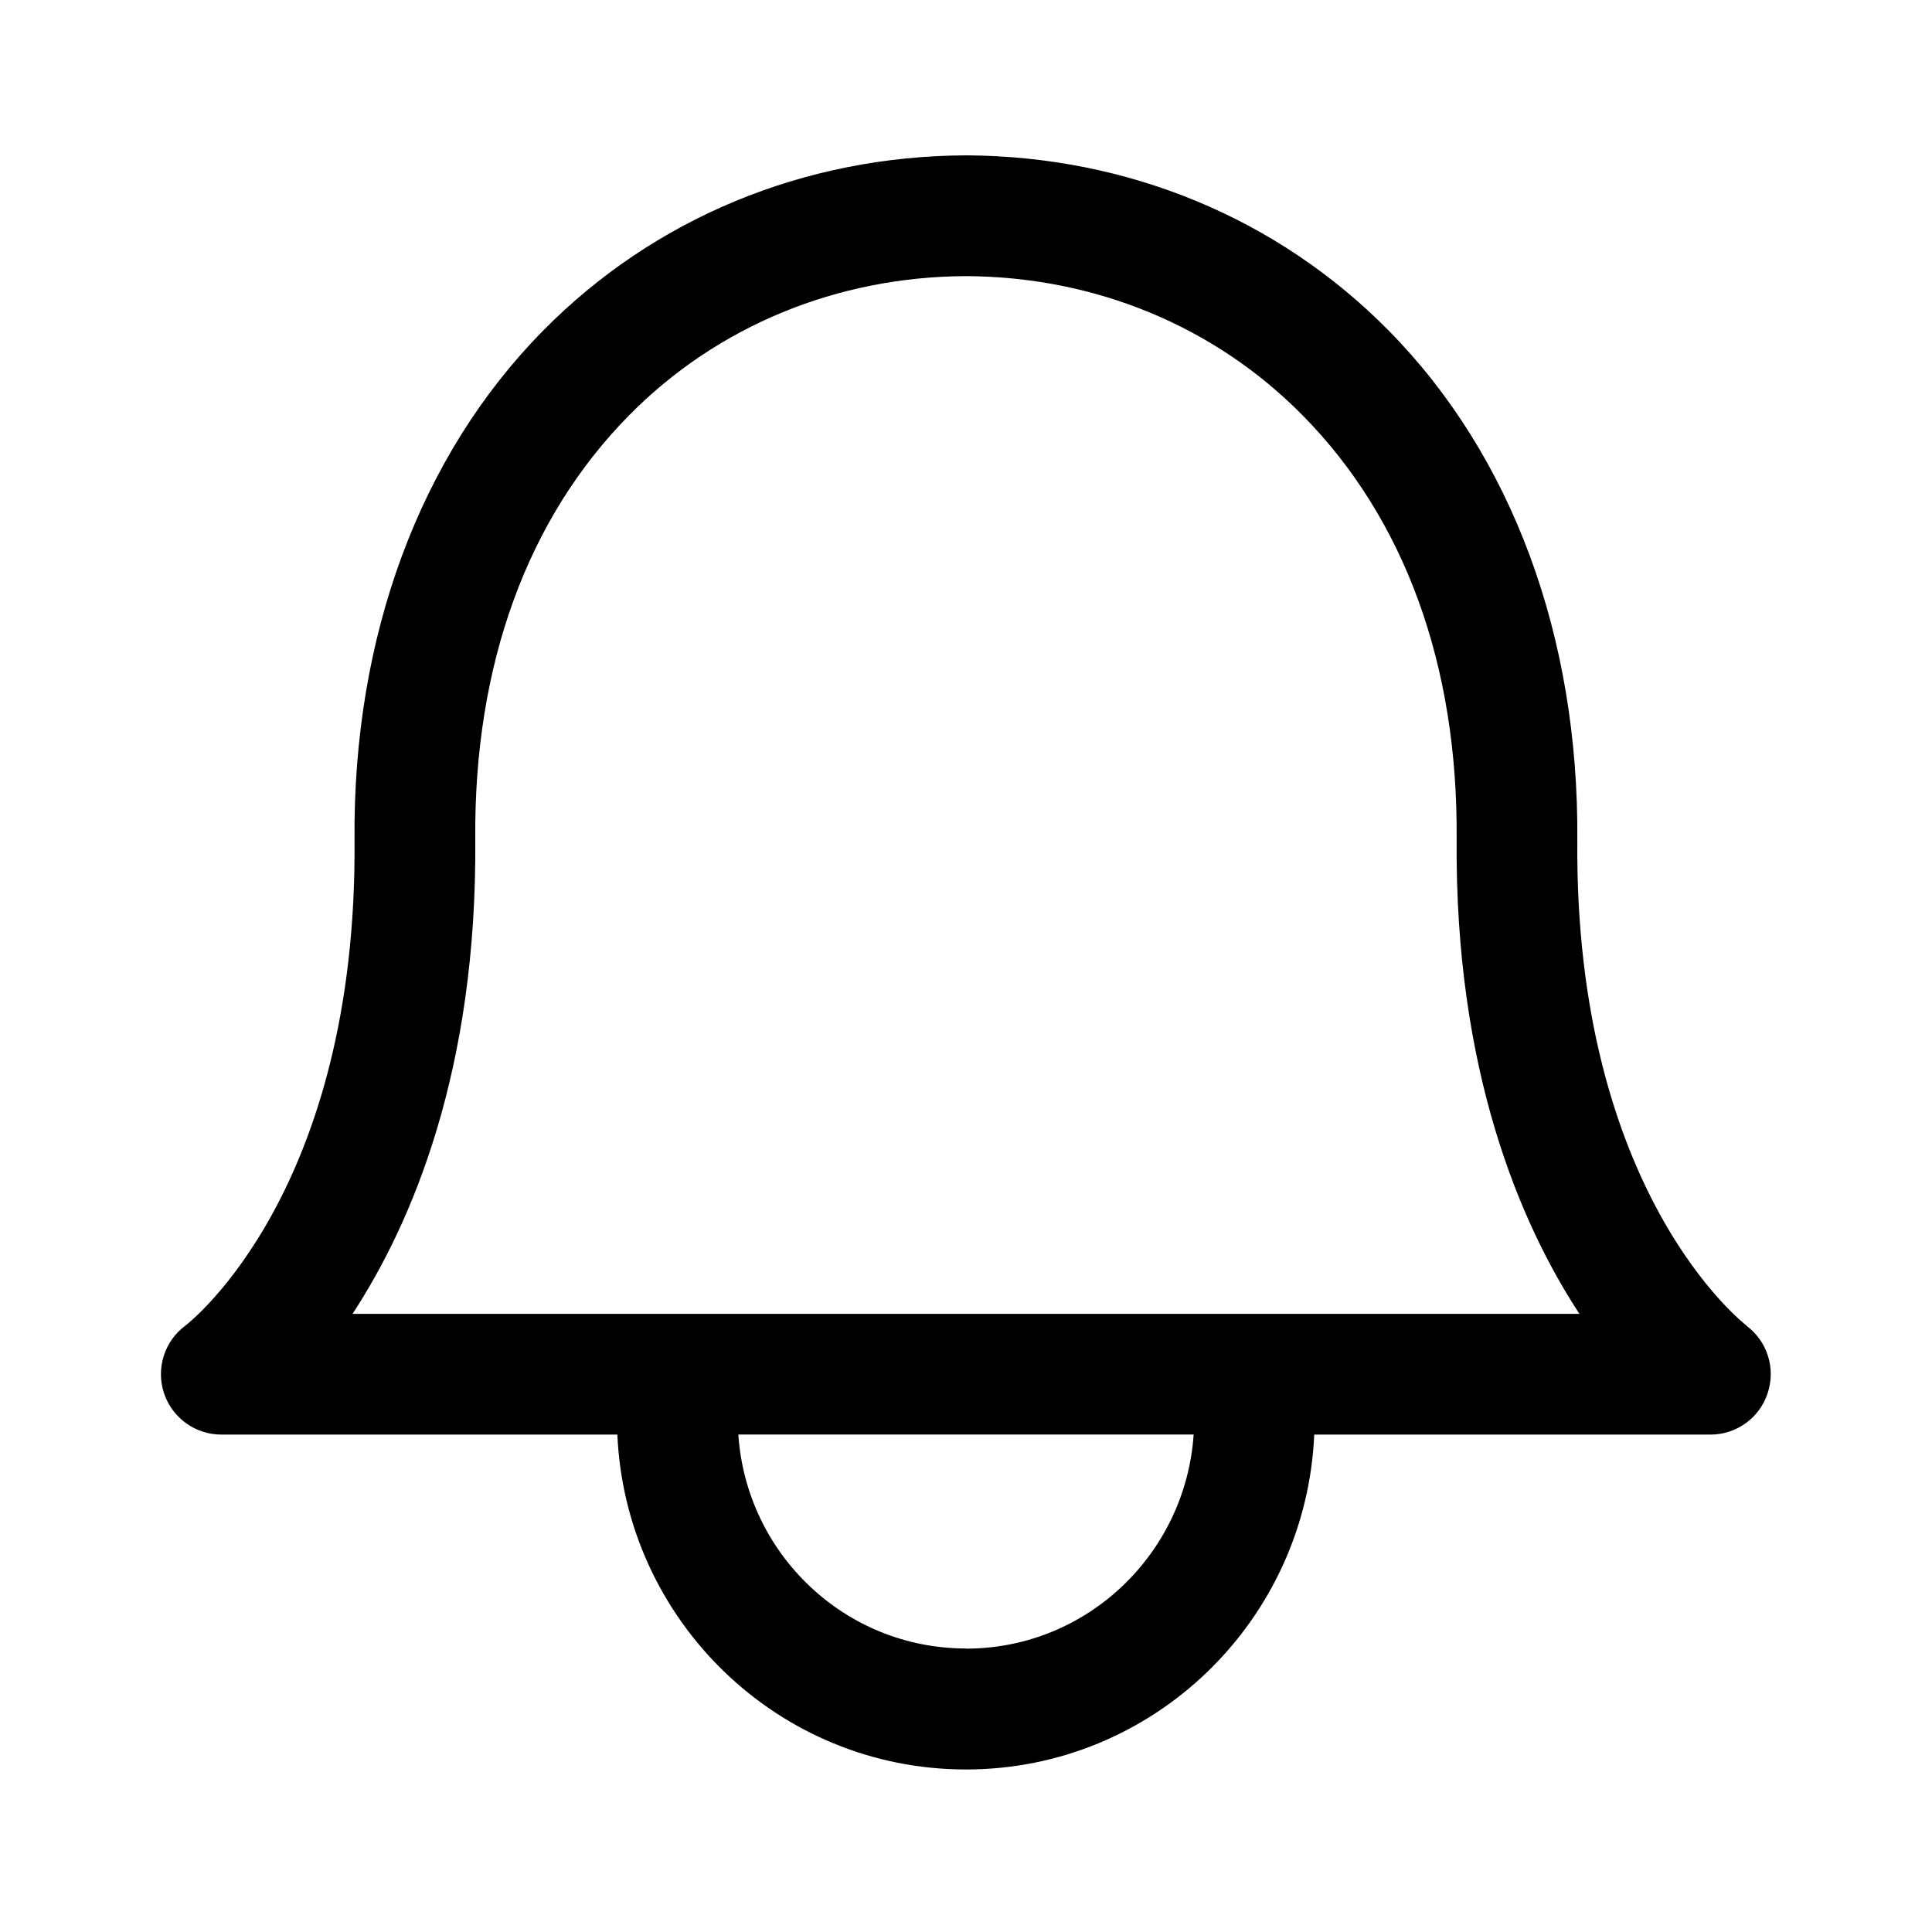
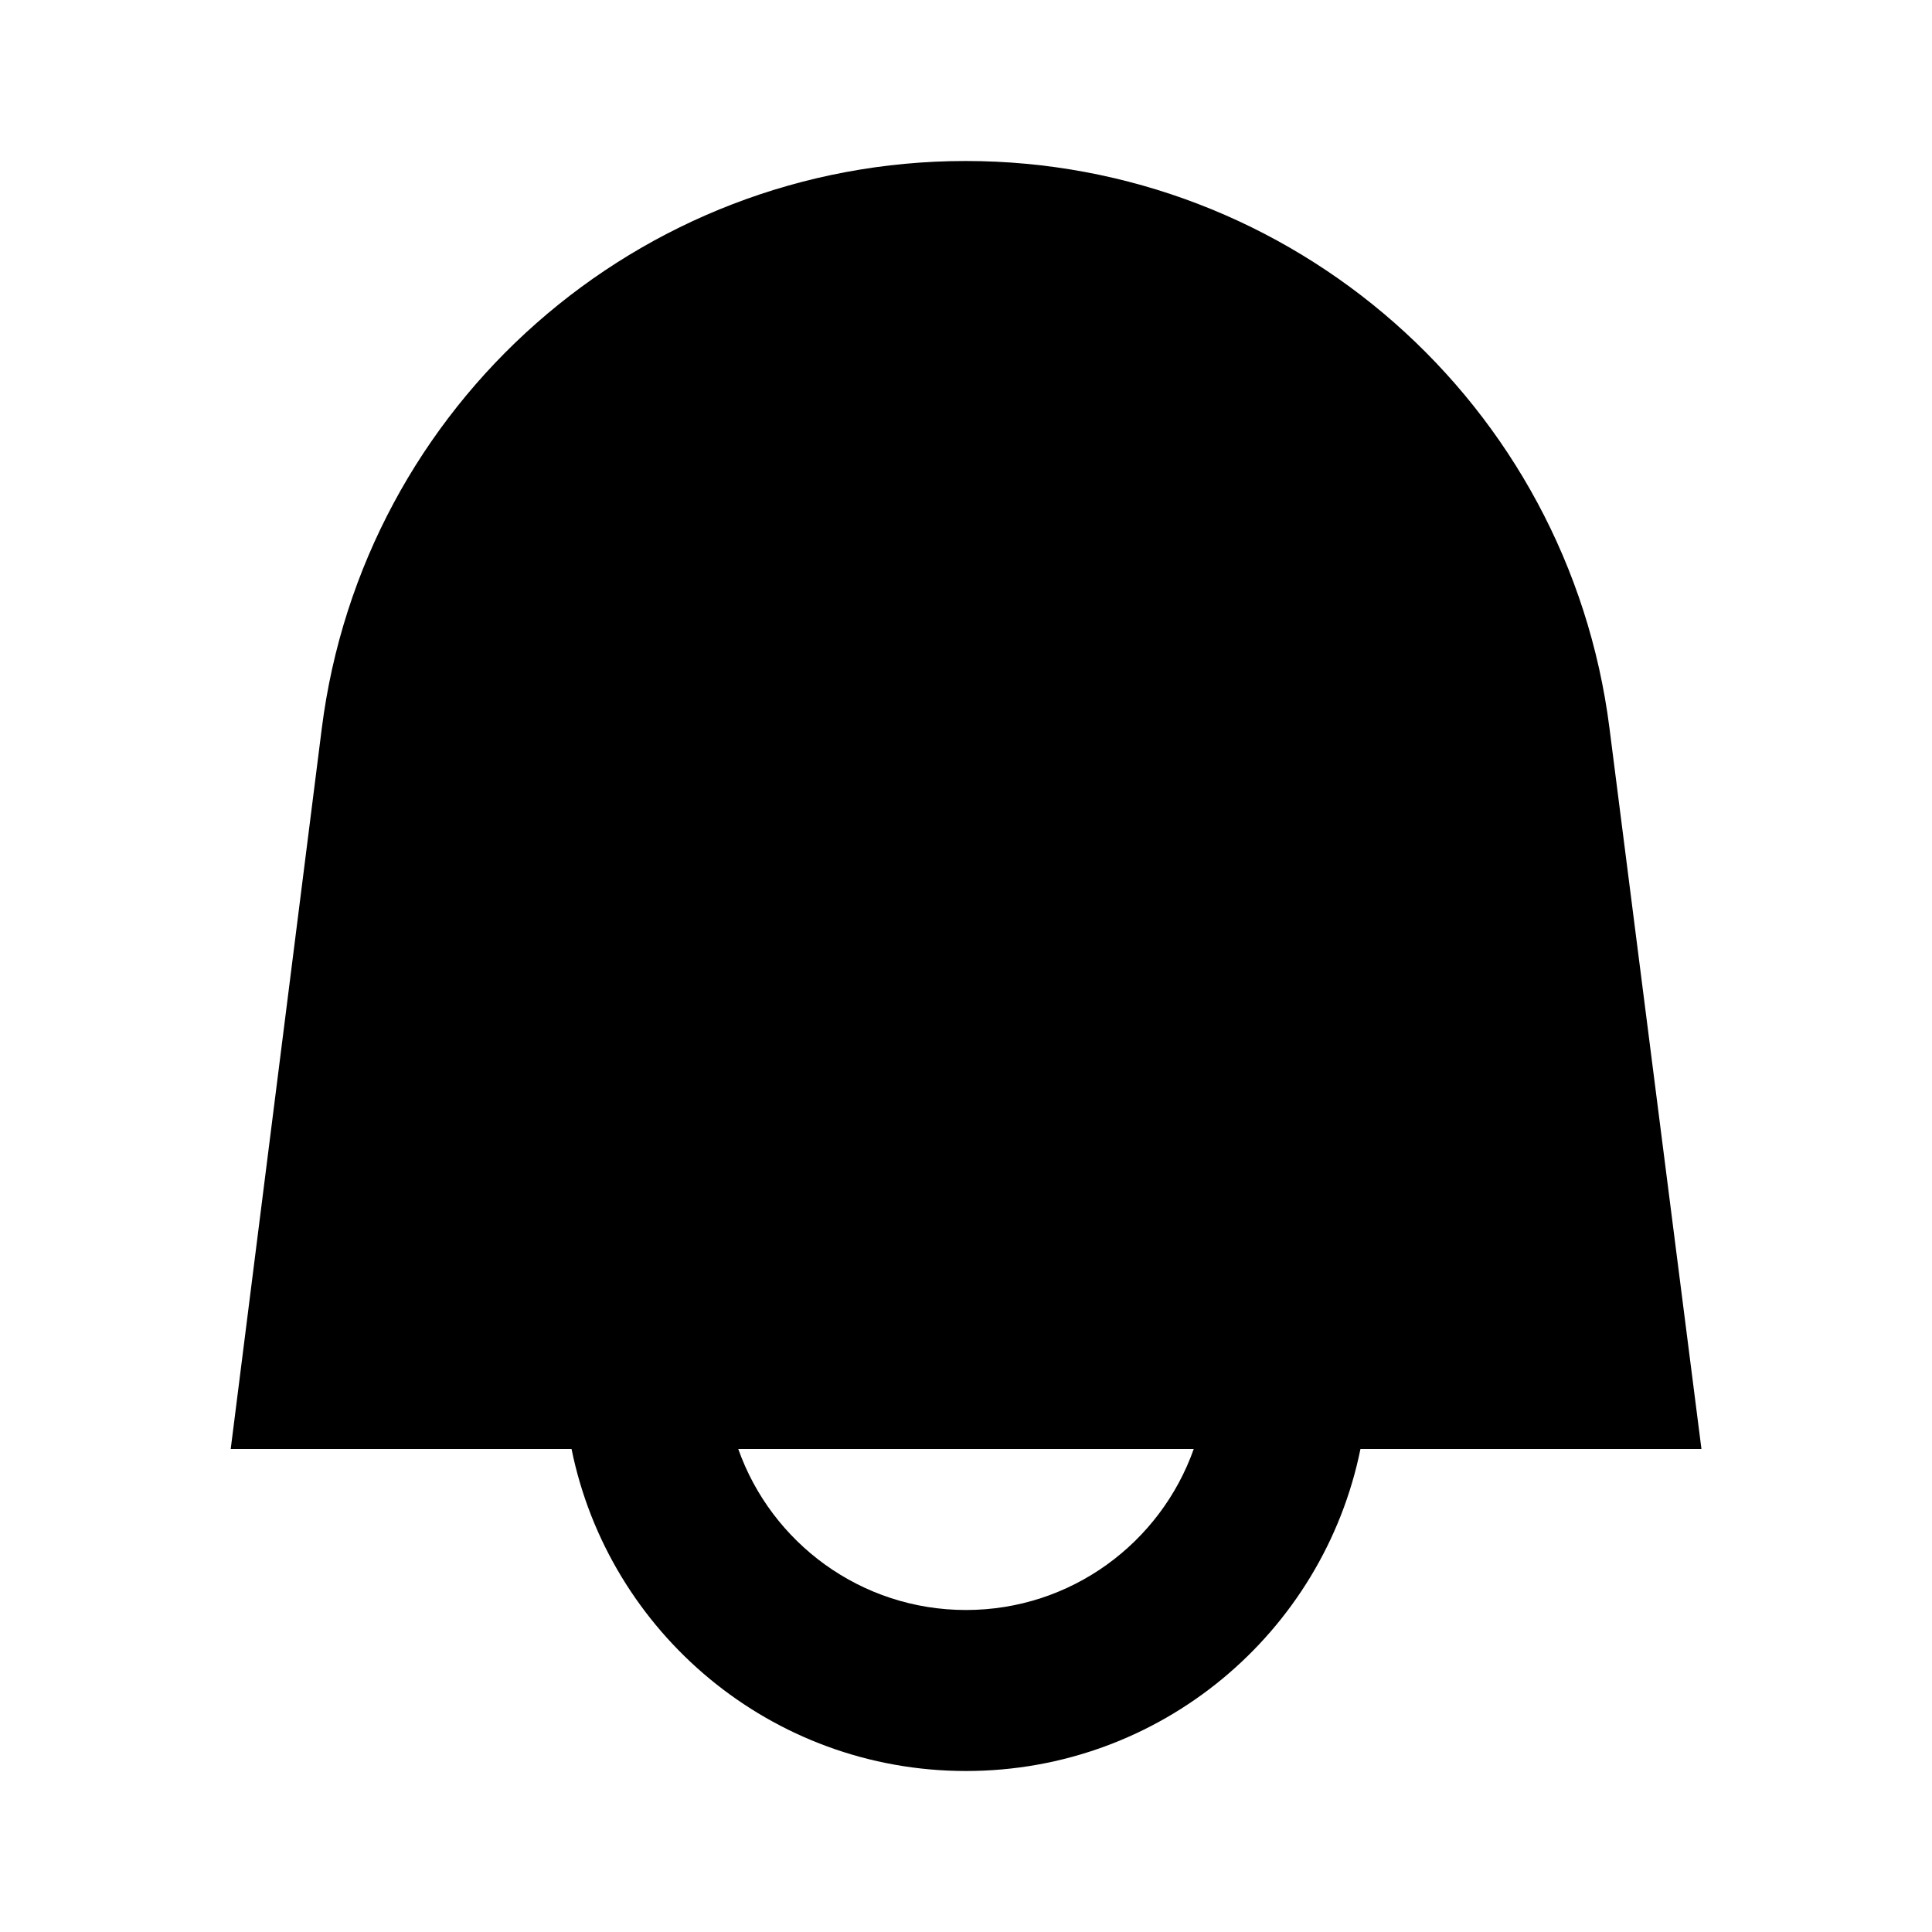
- <svg viewBox="0 0 24 24" aria-hidden="true" class="r-jwli3a r-4qtqp9 r-yyyyoo r-lwhw9o r-dnmrzs r-bnwqim r-1plcrui r-lrvibr">
+ <svg viewBox="0 0 24 24" aria-hidden="true">
  <g>
-     <path d="M21.697 16.468c-.02-.016-2.14-1.64-2.103-6.03.02-2.532-.812-4.782-2.347-6.335C15.872 2.71 14.01 1.94 12.005 1.93h-.013c-2.004.01-3.866.78-5.242 2.174-1.534 1.553-2.368 3.802-2.346 6.334.037 4.33-2.02 5.967-2.102 6.03-.26.193-.366.53-.265.838.102.308.39.515.712.515h4.92c.102 2.31 1.997 4.16 4.33 4.16s4.226-1.85 4.327-4.16h4.922c.322 0 .61-.206.71-.514.103-.307-.003-.645-.263-.838zM12 20.478c-1.505 0-2.73-1.177-2.828-2.658h5.656c-.1 1.48-1.323 2.66-2.828 2.66zM4.38 16.32c.74-1.132 1.548-3.028 1.524-5.896-.018-2.16.644-3.982 1.913-5.267C8.91 4.05 10.397 3.437 12 3.43c1.603.008 3.087.62 4.18 1.728 1.27 1.285 1.933 3.106 1.915 5.267-.024 2.868.785 4.765 1.525 5.896H4.38z" />
+     <path d="M11.996 2c-4.062 0-7.49 3.021-7.999 7.051L2.866 18H7.1c.463 2.282 2.481 4 4.9 4s4.437-1.718 4.9-4h4.236l-1.143-8.958C19.48 5.017 16.054 2 11.996 2zM9.171 18h5.658c-.412 1.165-1.523 2-2.829 2s-2.417-.835-2.829-2z" />
  </g>
</svg>
